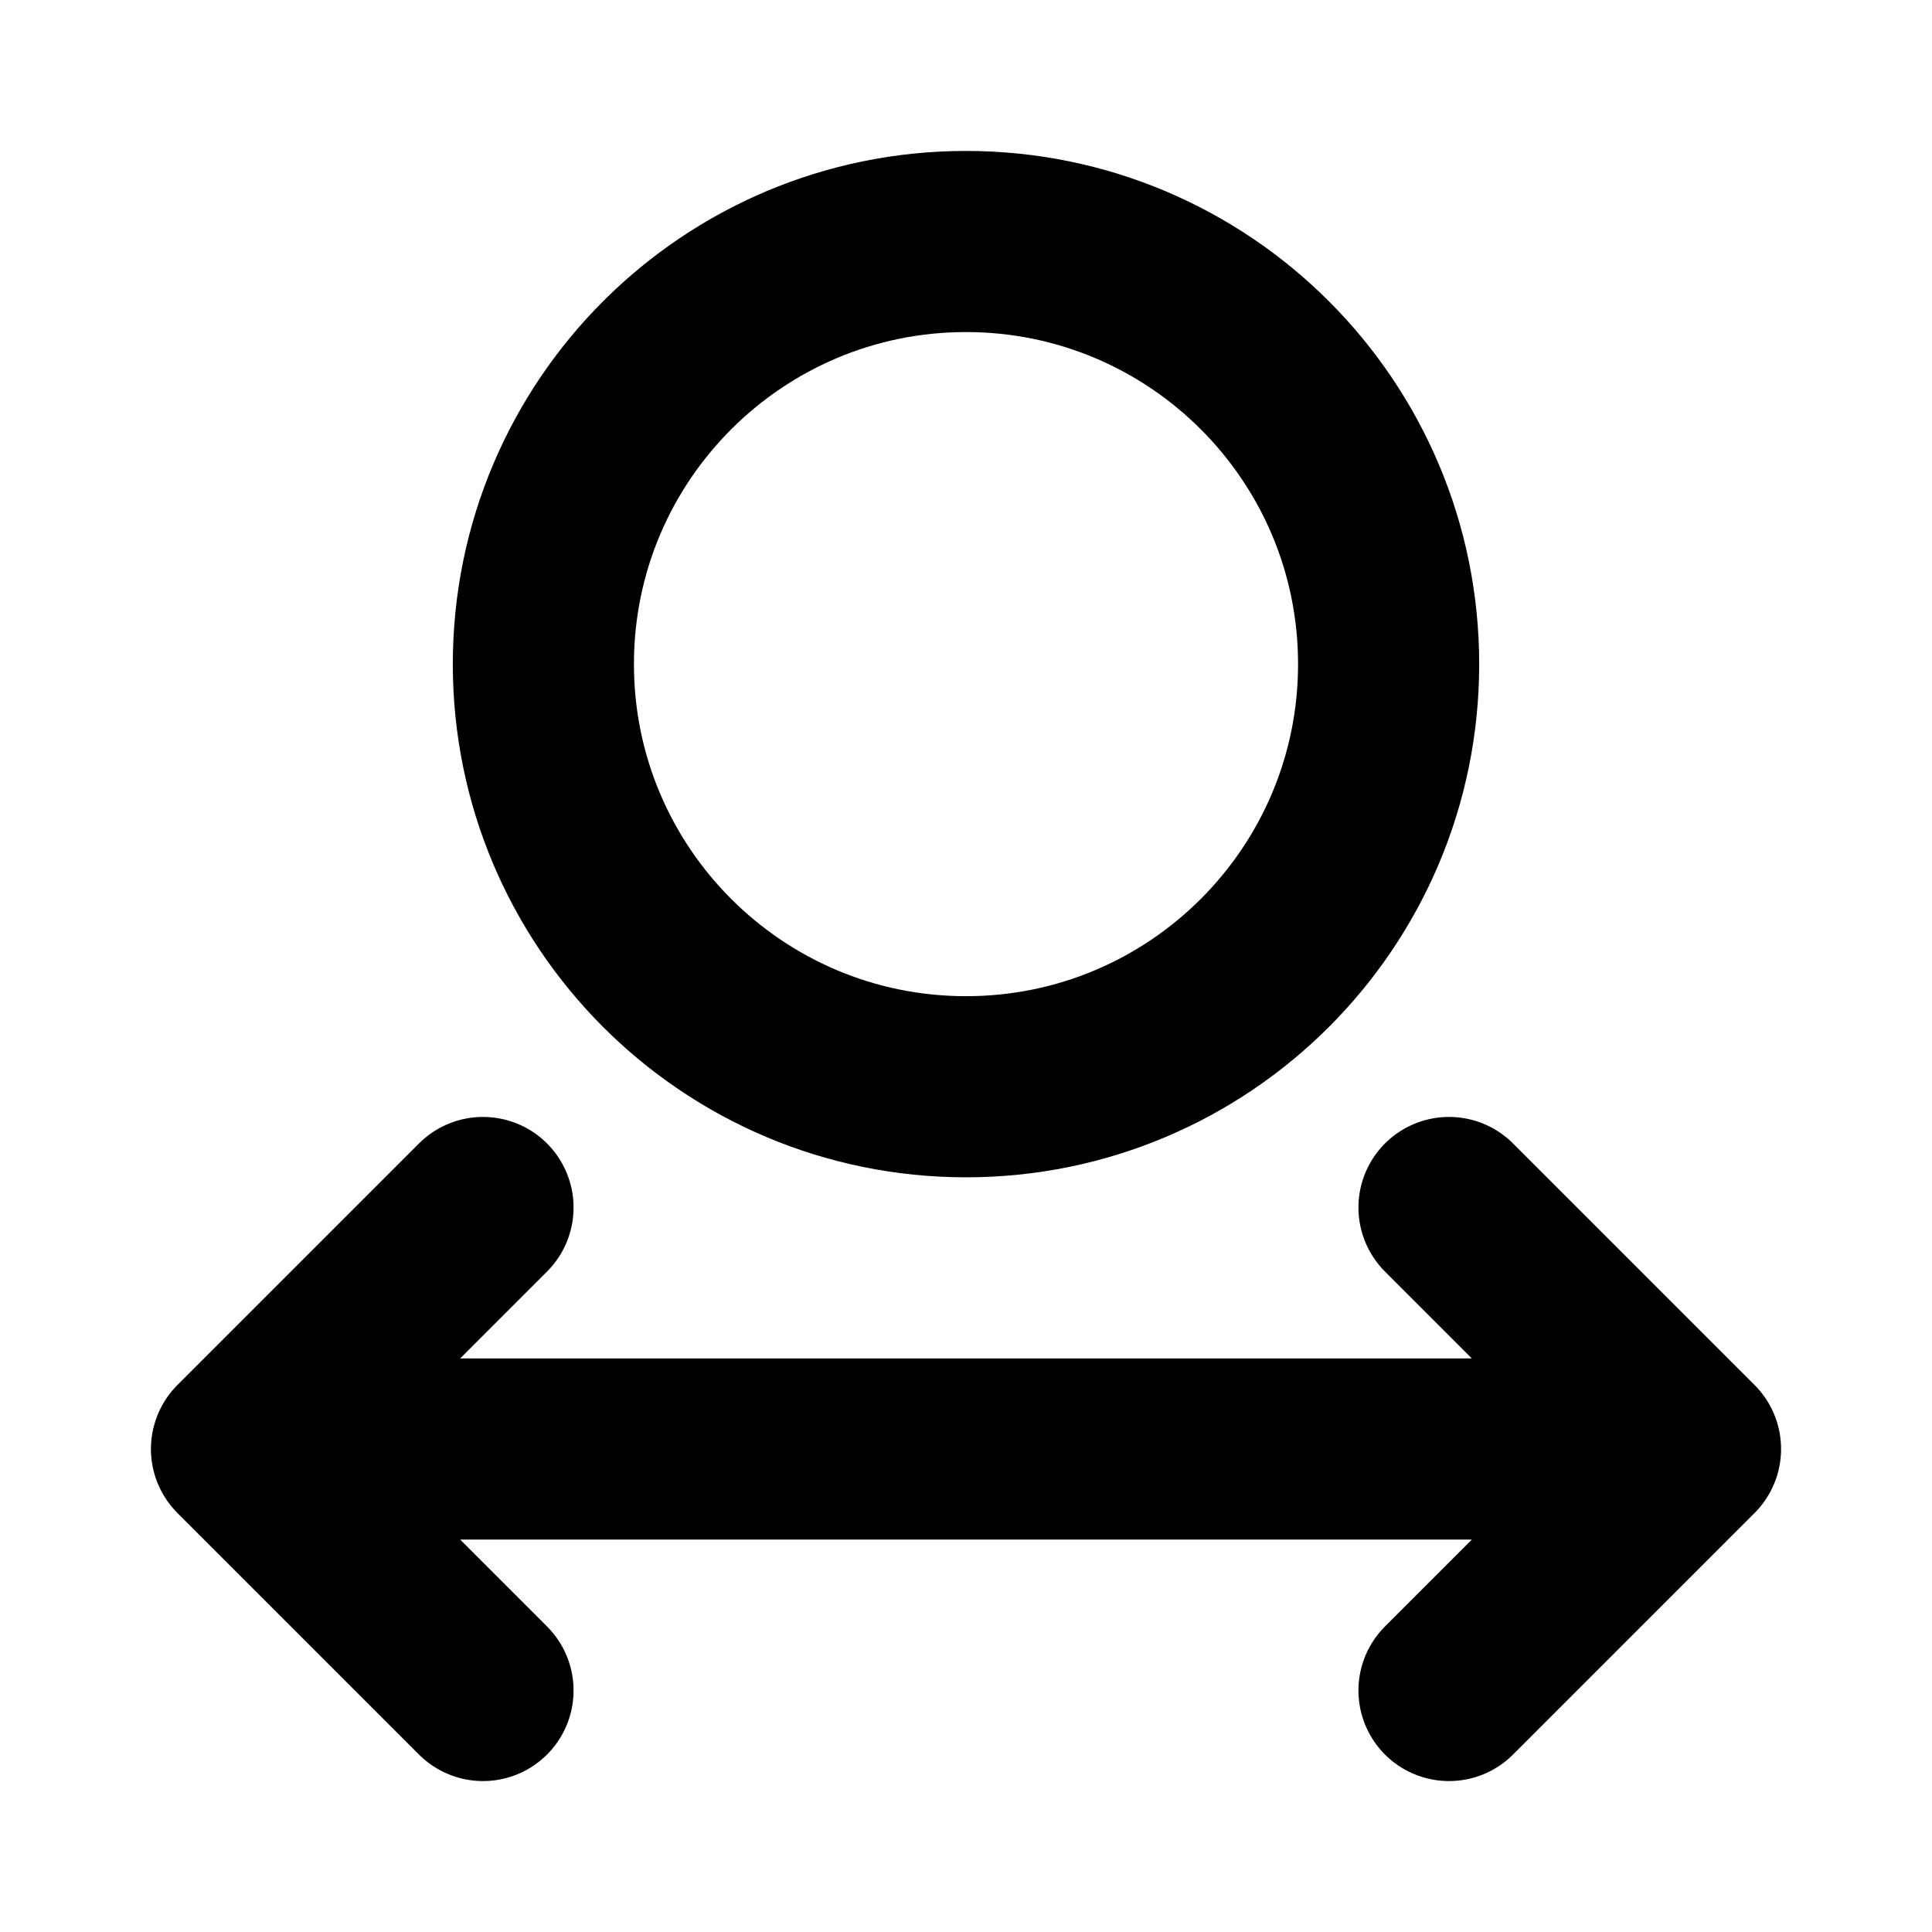
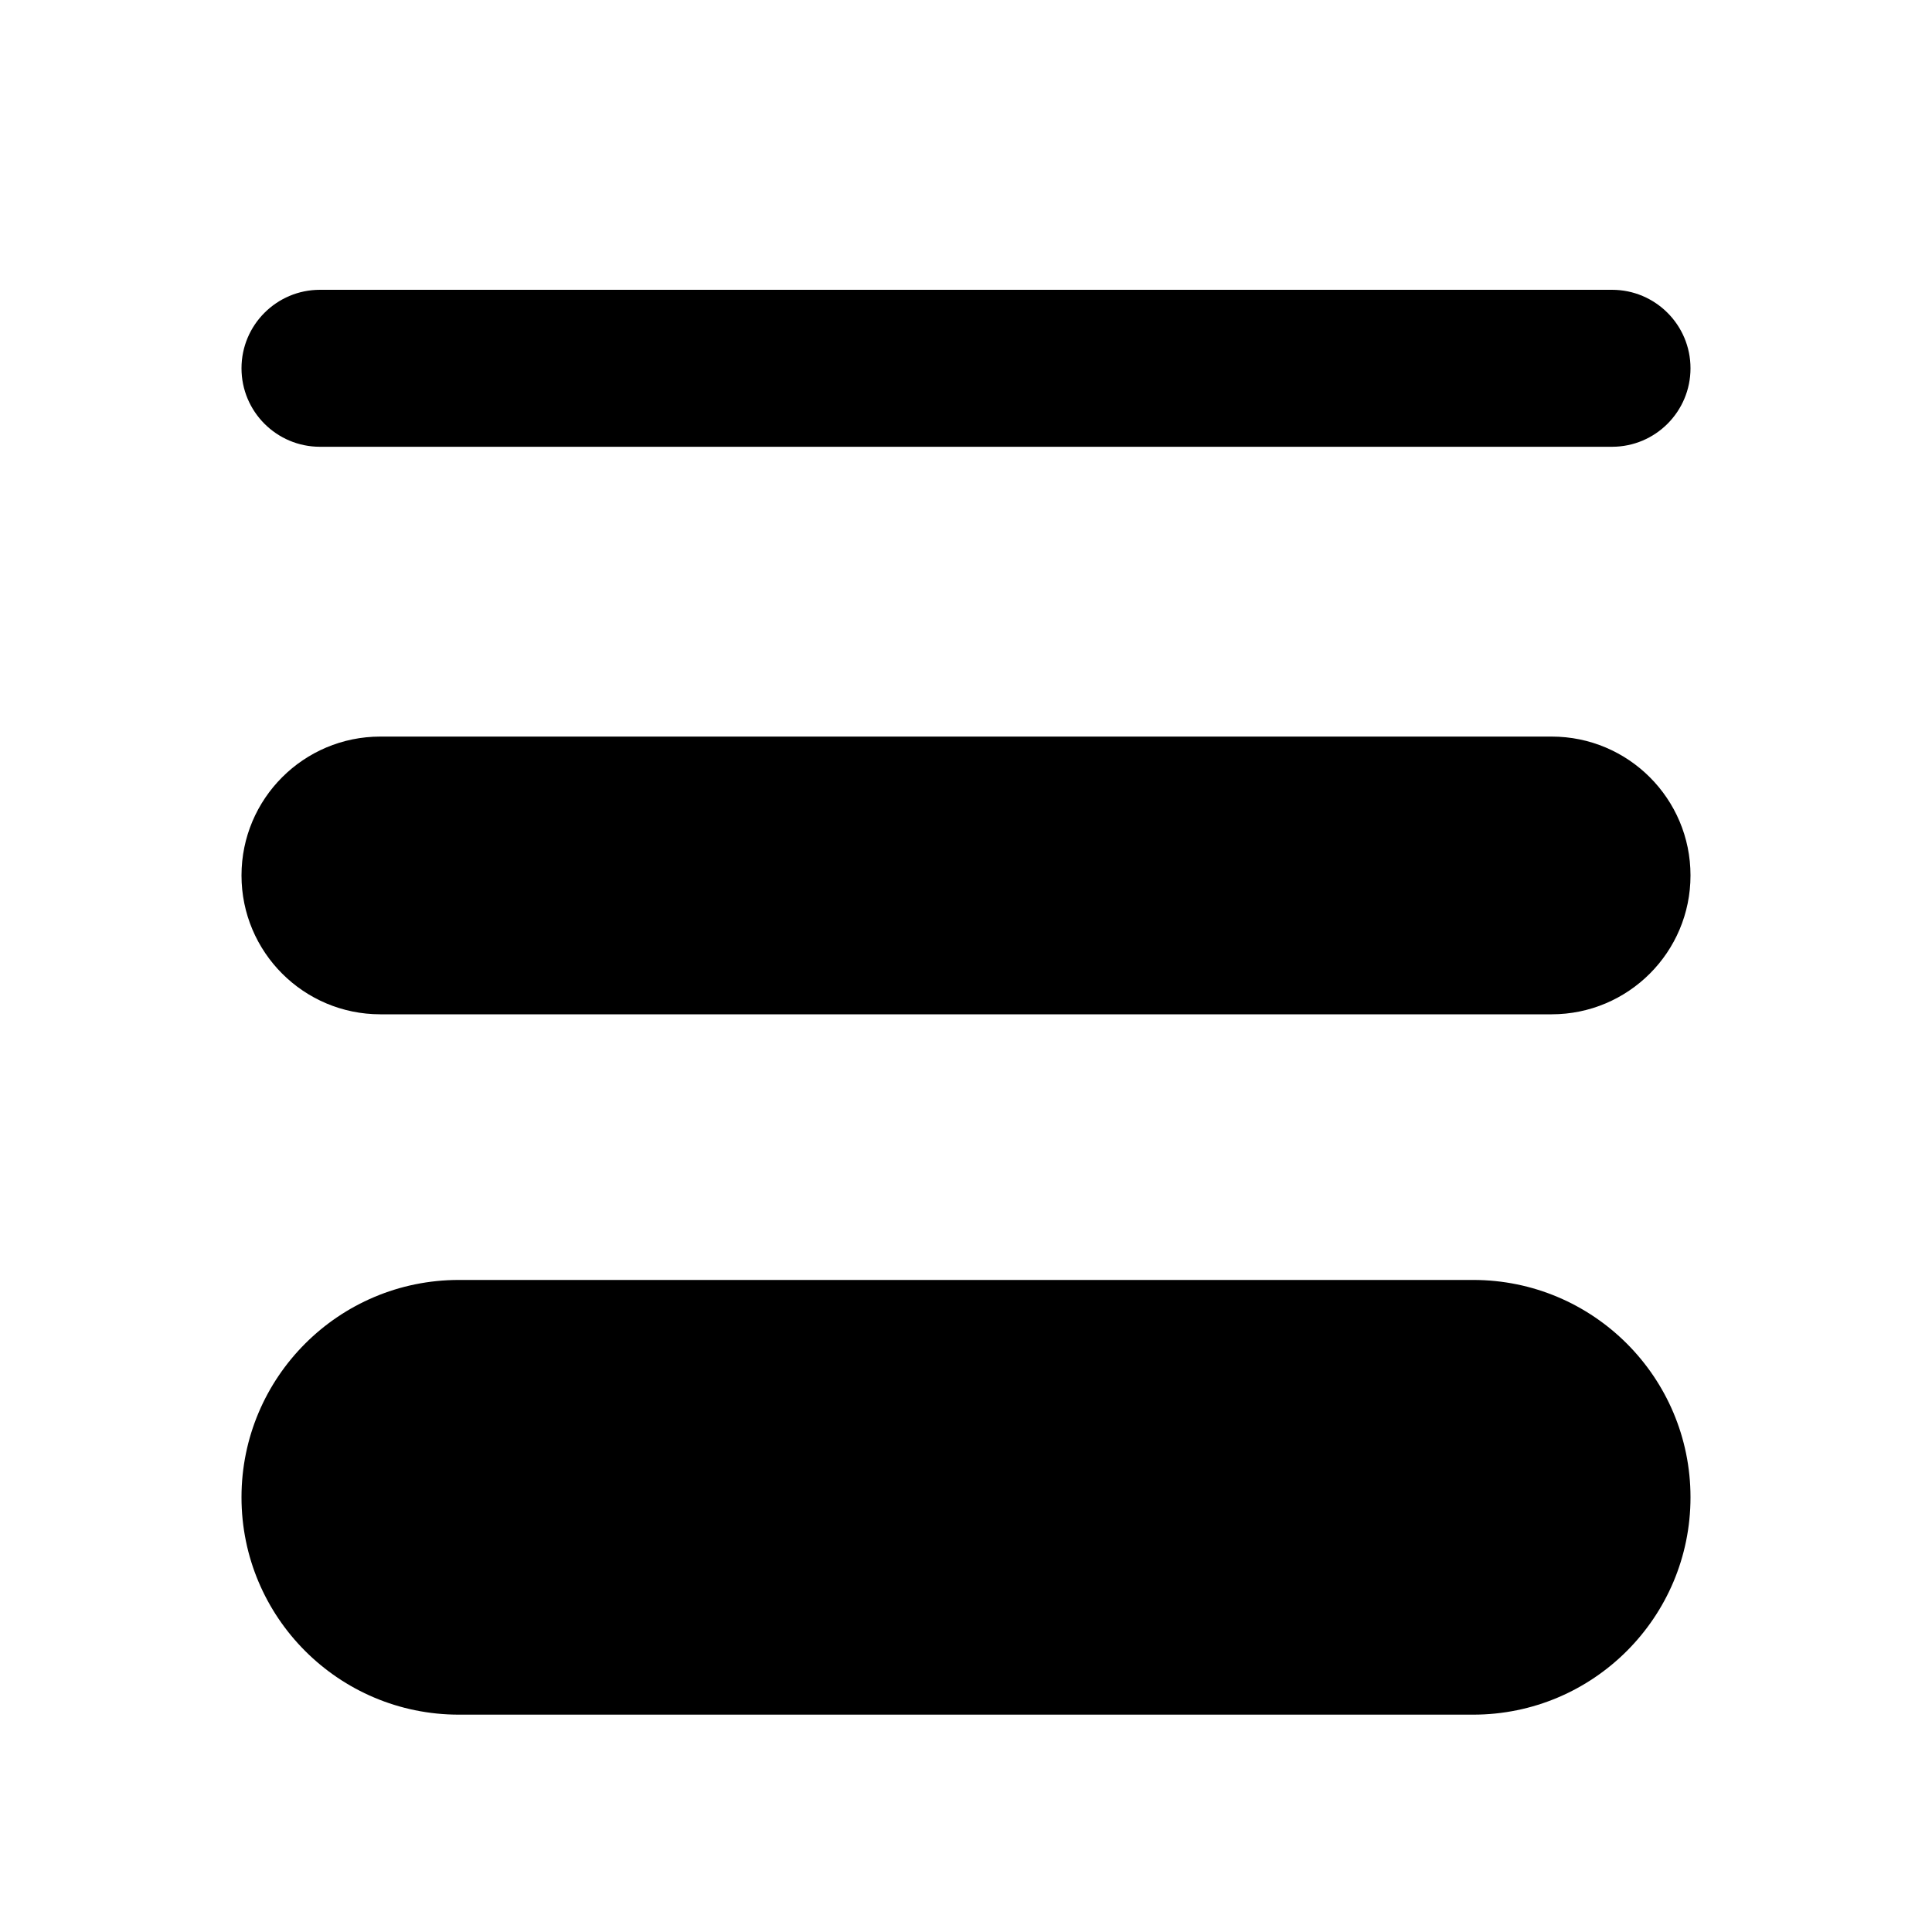
- <svg xmlns="http://www.w3.org/2000/svg" width="16" height="16" viewBox="0 0 16 16" fill="none" stroke="currentColor" stroke-width="1.5" stroke-linecap="round" stroke-linejoin="round">
-   <circle cx="8" cy="5.5" r="3.5" />
-   <path d="M2 12h12M4 10l-2 2 2 2m8-4 2 2-2 2" />
+ <svg xmlns="http://www.w3.org/2000/svg" width="16" height="16" viewBox="0 0 16 16" fill="currentColor">
+   <rect x="2" y="2.4" width="12" height="1.3" rx=".65" />
+   <rect x="2" y="6.1" width="12" height="2.3" rx="1.15" />
+   <rect x="2" y="10.6" width="12" height="3.6" rx="1.8" />
</svg>
